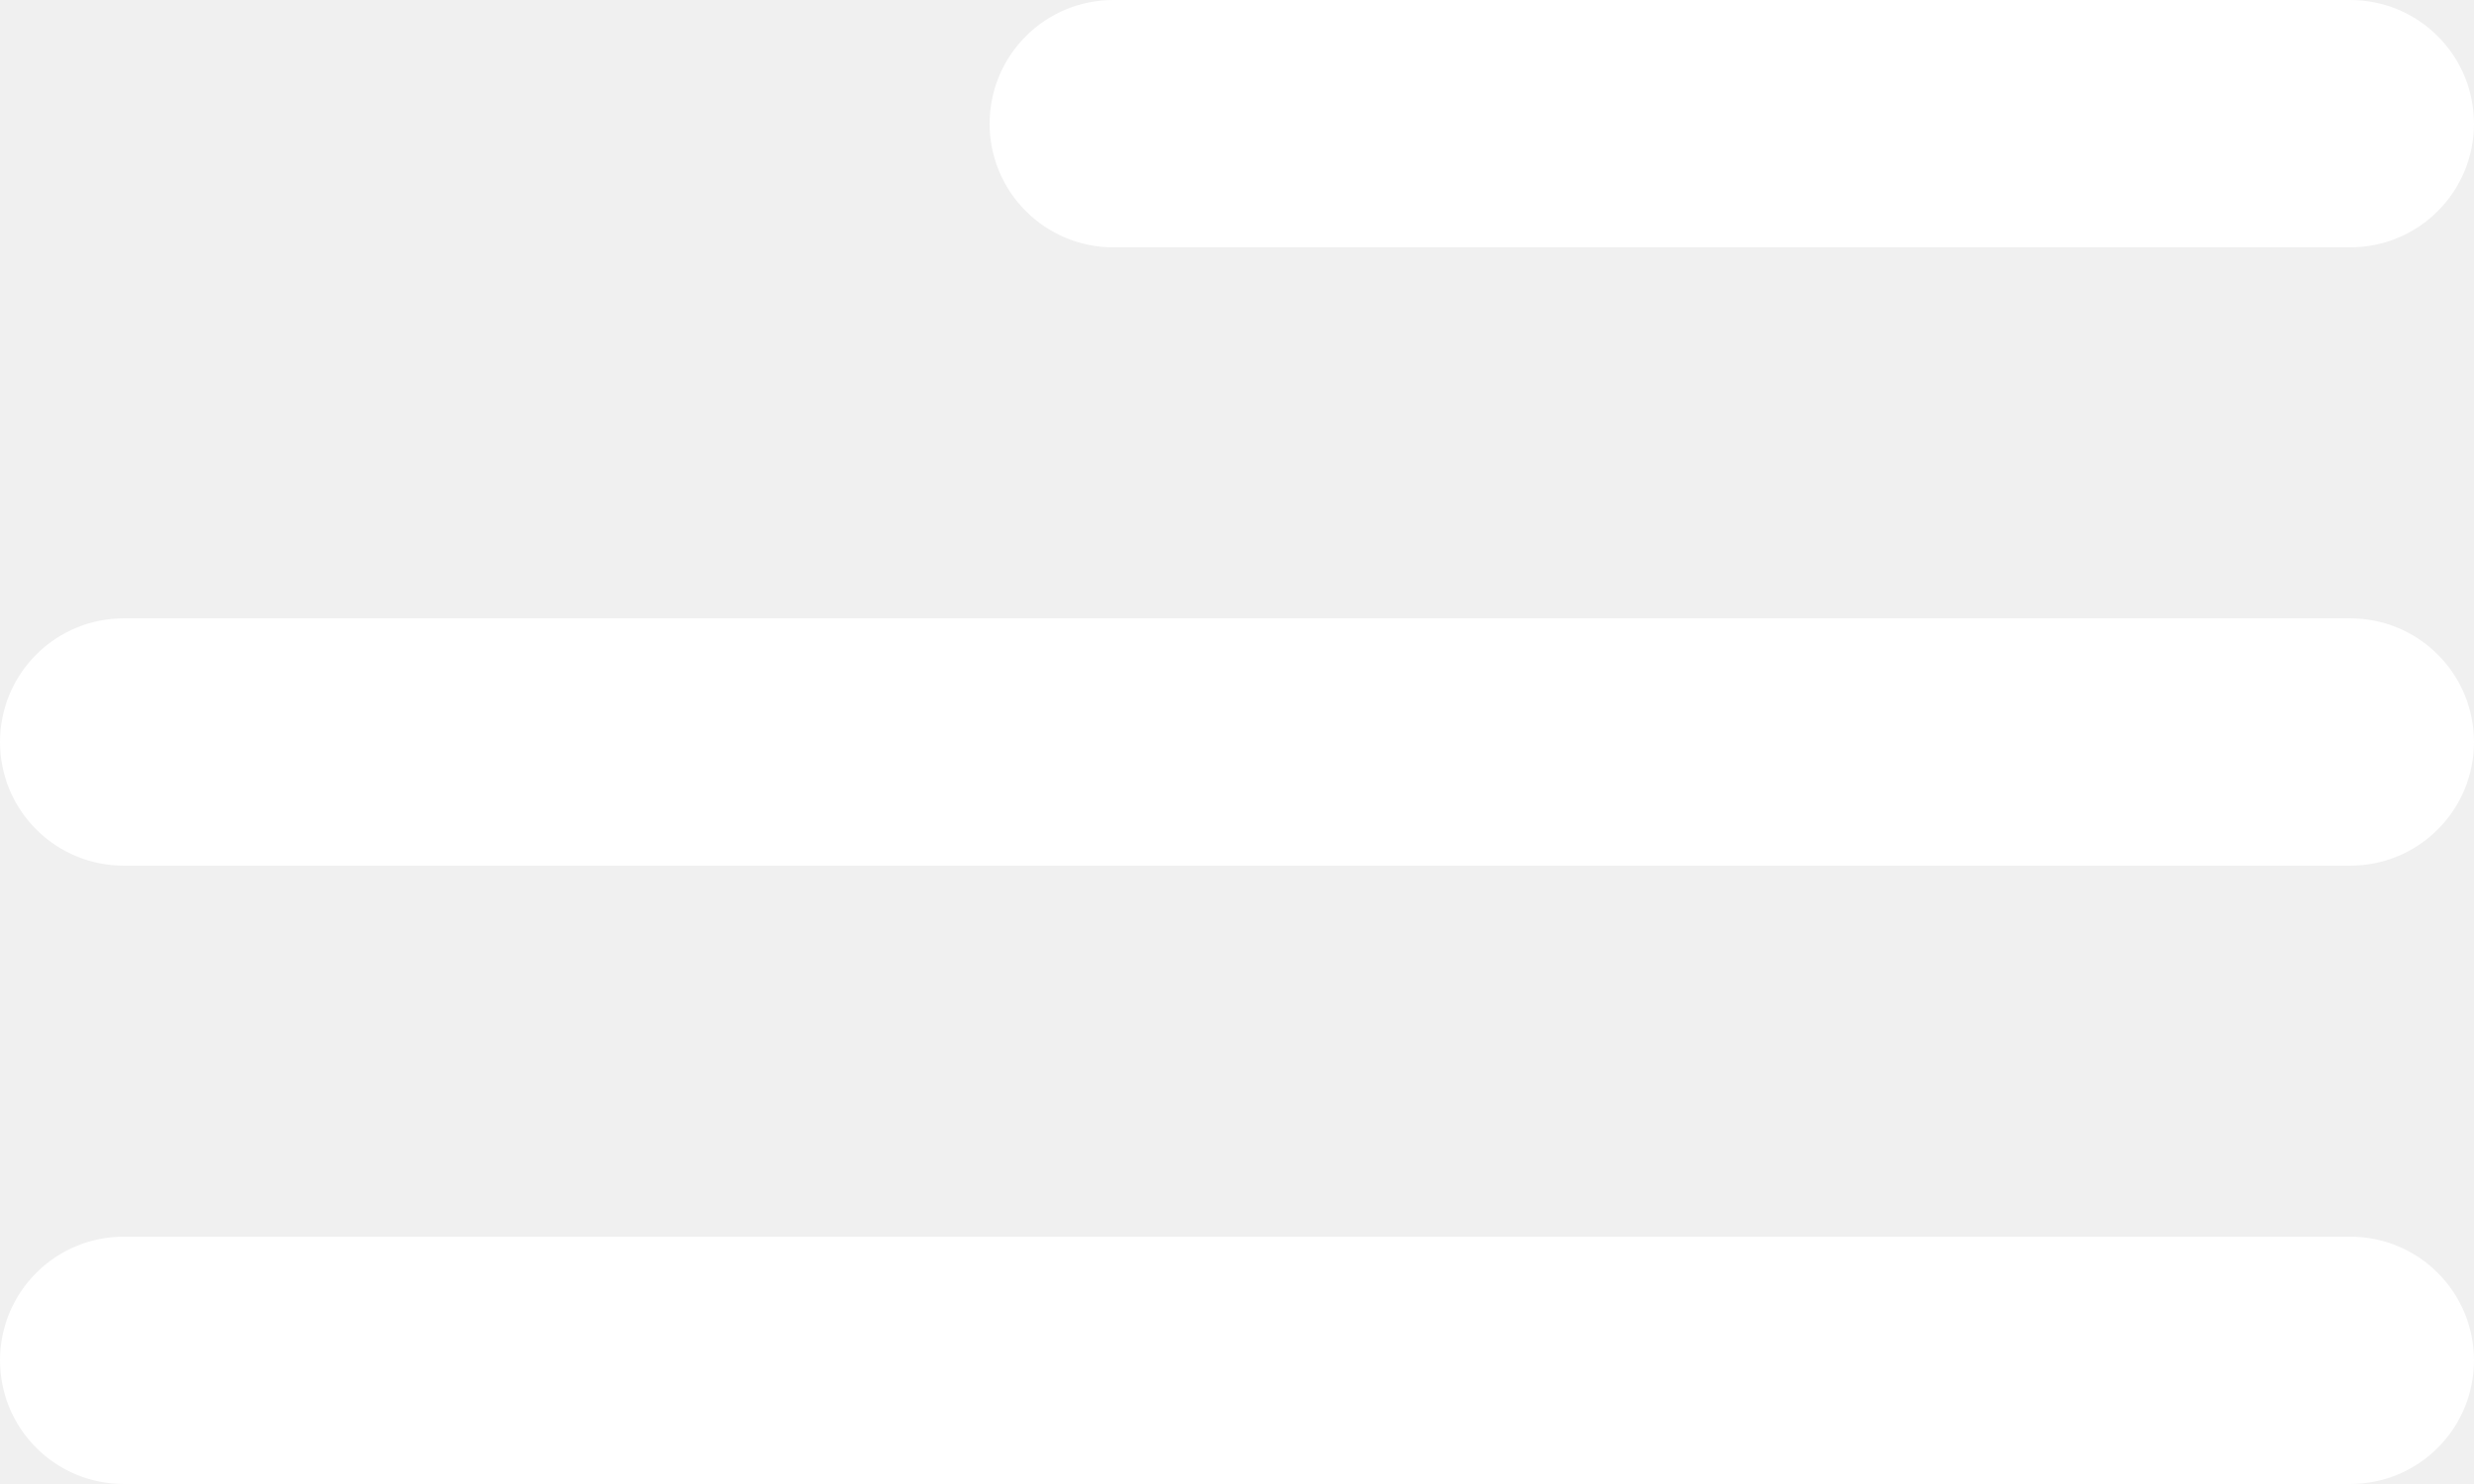
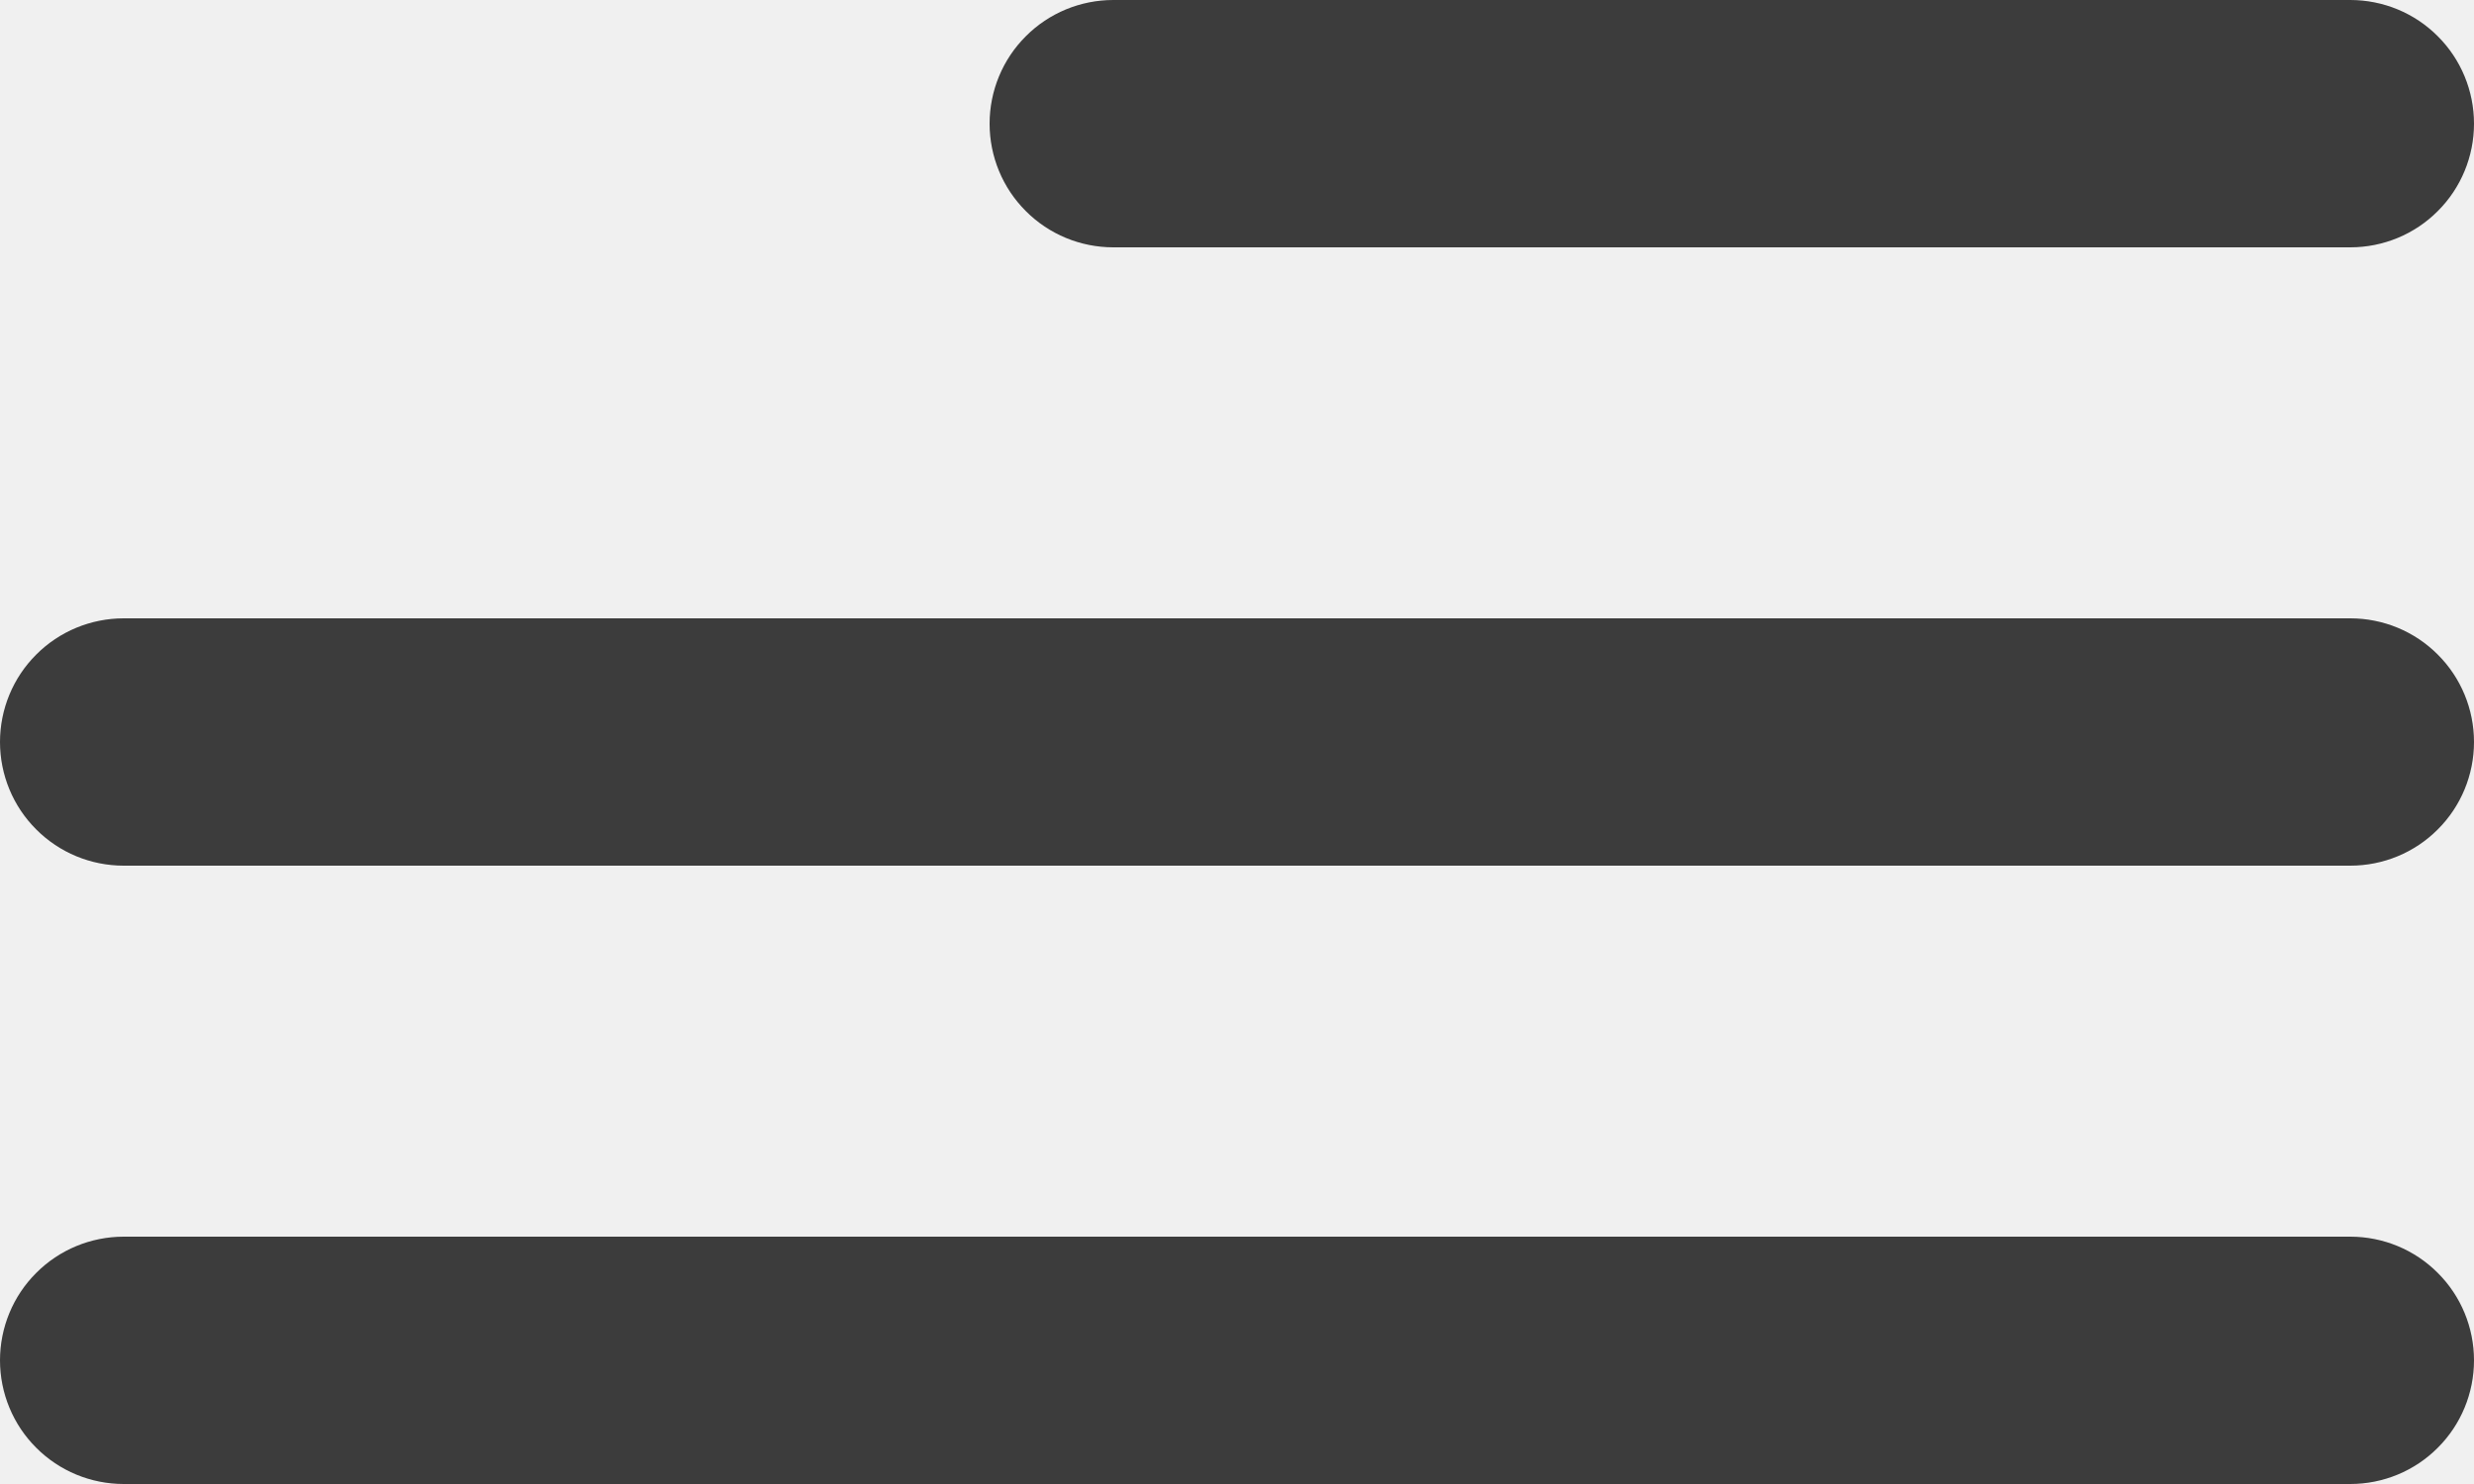
<svg xmlns="http://www.w3.org/2000/svg" width="20" height="12" viewBox="0 0 20 12" fill="#FFF">
-   <path d="M9 2L19 2C19.265 2 19.52 1.895 19.707 1.707C19.895 1.52 20 1.265 20 1C20 0.735 19.895 0.48 19.707 0.293C19.52 0.105 19.265 0 19 0L9 0C8.735 0 8.48 0.105 8.293 0.293C8.105 0.48 8 0.735 8 1C8 1.265 8.105 1.52 8.293 1.707C8.48 1.895 8.735 2 9 2ZM19 10L1 10C0.735 10 0.48 10.105 0.293 10.293C0.105 10.48 0 10.735 0 11C0 11.265 0.105 11.52 0.293 11.707C0.48 11.895 0.735 12 1 12L19 12C19.265 12 19.52 11.895 19.707 11.707C19.895 11.52 20 11.265 20 11C20 10.735 19.895 10.48 19.707 10.293C19.52 10.105 19.265 10 19 10V10ZM1 7L19 7C19.265 7 19.52 6.895 19.707 6.707C19.895 6.52 20 6.265 20 6C20 5.735 19.895 5.48 19.707 5.293C19.52 5.105 19.265 5 19 5L1 5C0.735 5 0.48 5.105 0.293 5.293C0.105 5.48 0 5.735 0 6C0 6.265 0.105 6.52 0.293 6.707C0.48 6.895 0.735 7 1 7Z" fill="#FFFFFF" />
+   <path d="M9 2L19 2C19.265 2 19.52 1.895 19.707 1.707C19.895 1.52 20 1.265 20 1C20 0.735 19.895 0.48 19.707 0.293C19.52 0.105 19.265 0 19 0L9 0C8.735 0 8.48 0.105 8.293 0.293C8.105 0.48 8 0.735 8 1C8 1.265 8.105 1.52 8.293 1.707C8.48 1.895 8.735 2 9 2ZM19 10L1 10C0.735 10 0.48 10.105 0.293 10.293C0.105 10.48 0 10.735 0 11C0 11.265 0.105 11.52 0.293 11.707C0.48 11.895 0.735 12 1 12L19 12C19.265 12 19.52 11.895 19.707 11.707C19.895 11.52 20 11.265 20 11C20 10.735 19.895 10.48 19.707 10.293C19.52 10.105 19.265 10 19 10V10ZM1 7L19 7C19.265 7 19.52 6.895 19.707 6.707C19.895 6.52 20 6.265 20 6C20 5.735 19.895 5.48 19.707 5.293C19.52 5.105 19.265 5 19 5L1 5C0.735 5 0.48 5.105 0.293 5.293C0.105 5.48 0 5.735 0 6C0 6.265 0.105 6.52 0.293 6.707C0.48 6.895 0.735 7 1 7Z" fill="#3C3C3C" />
</svg>
